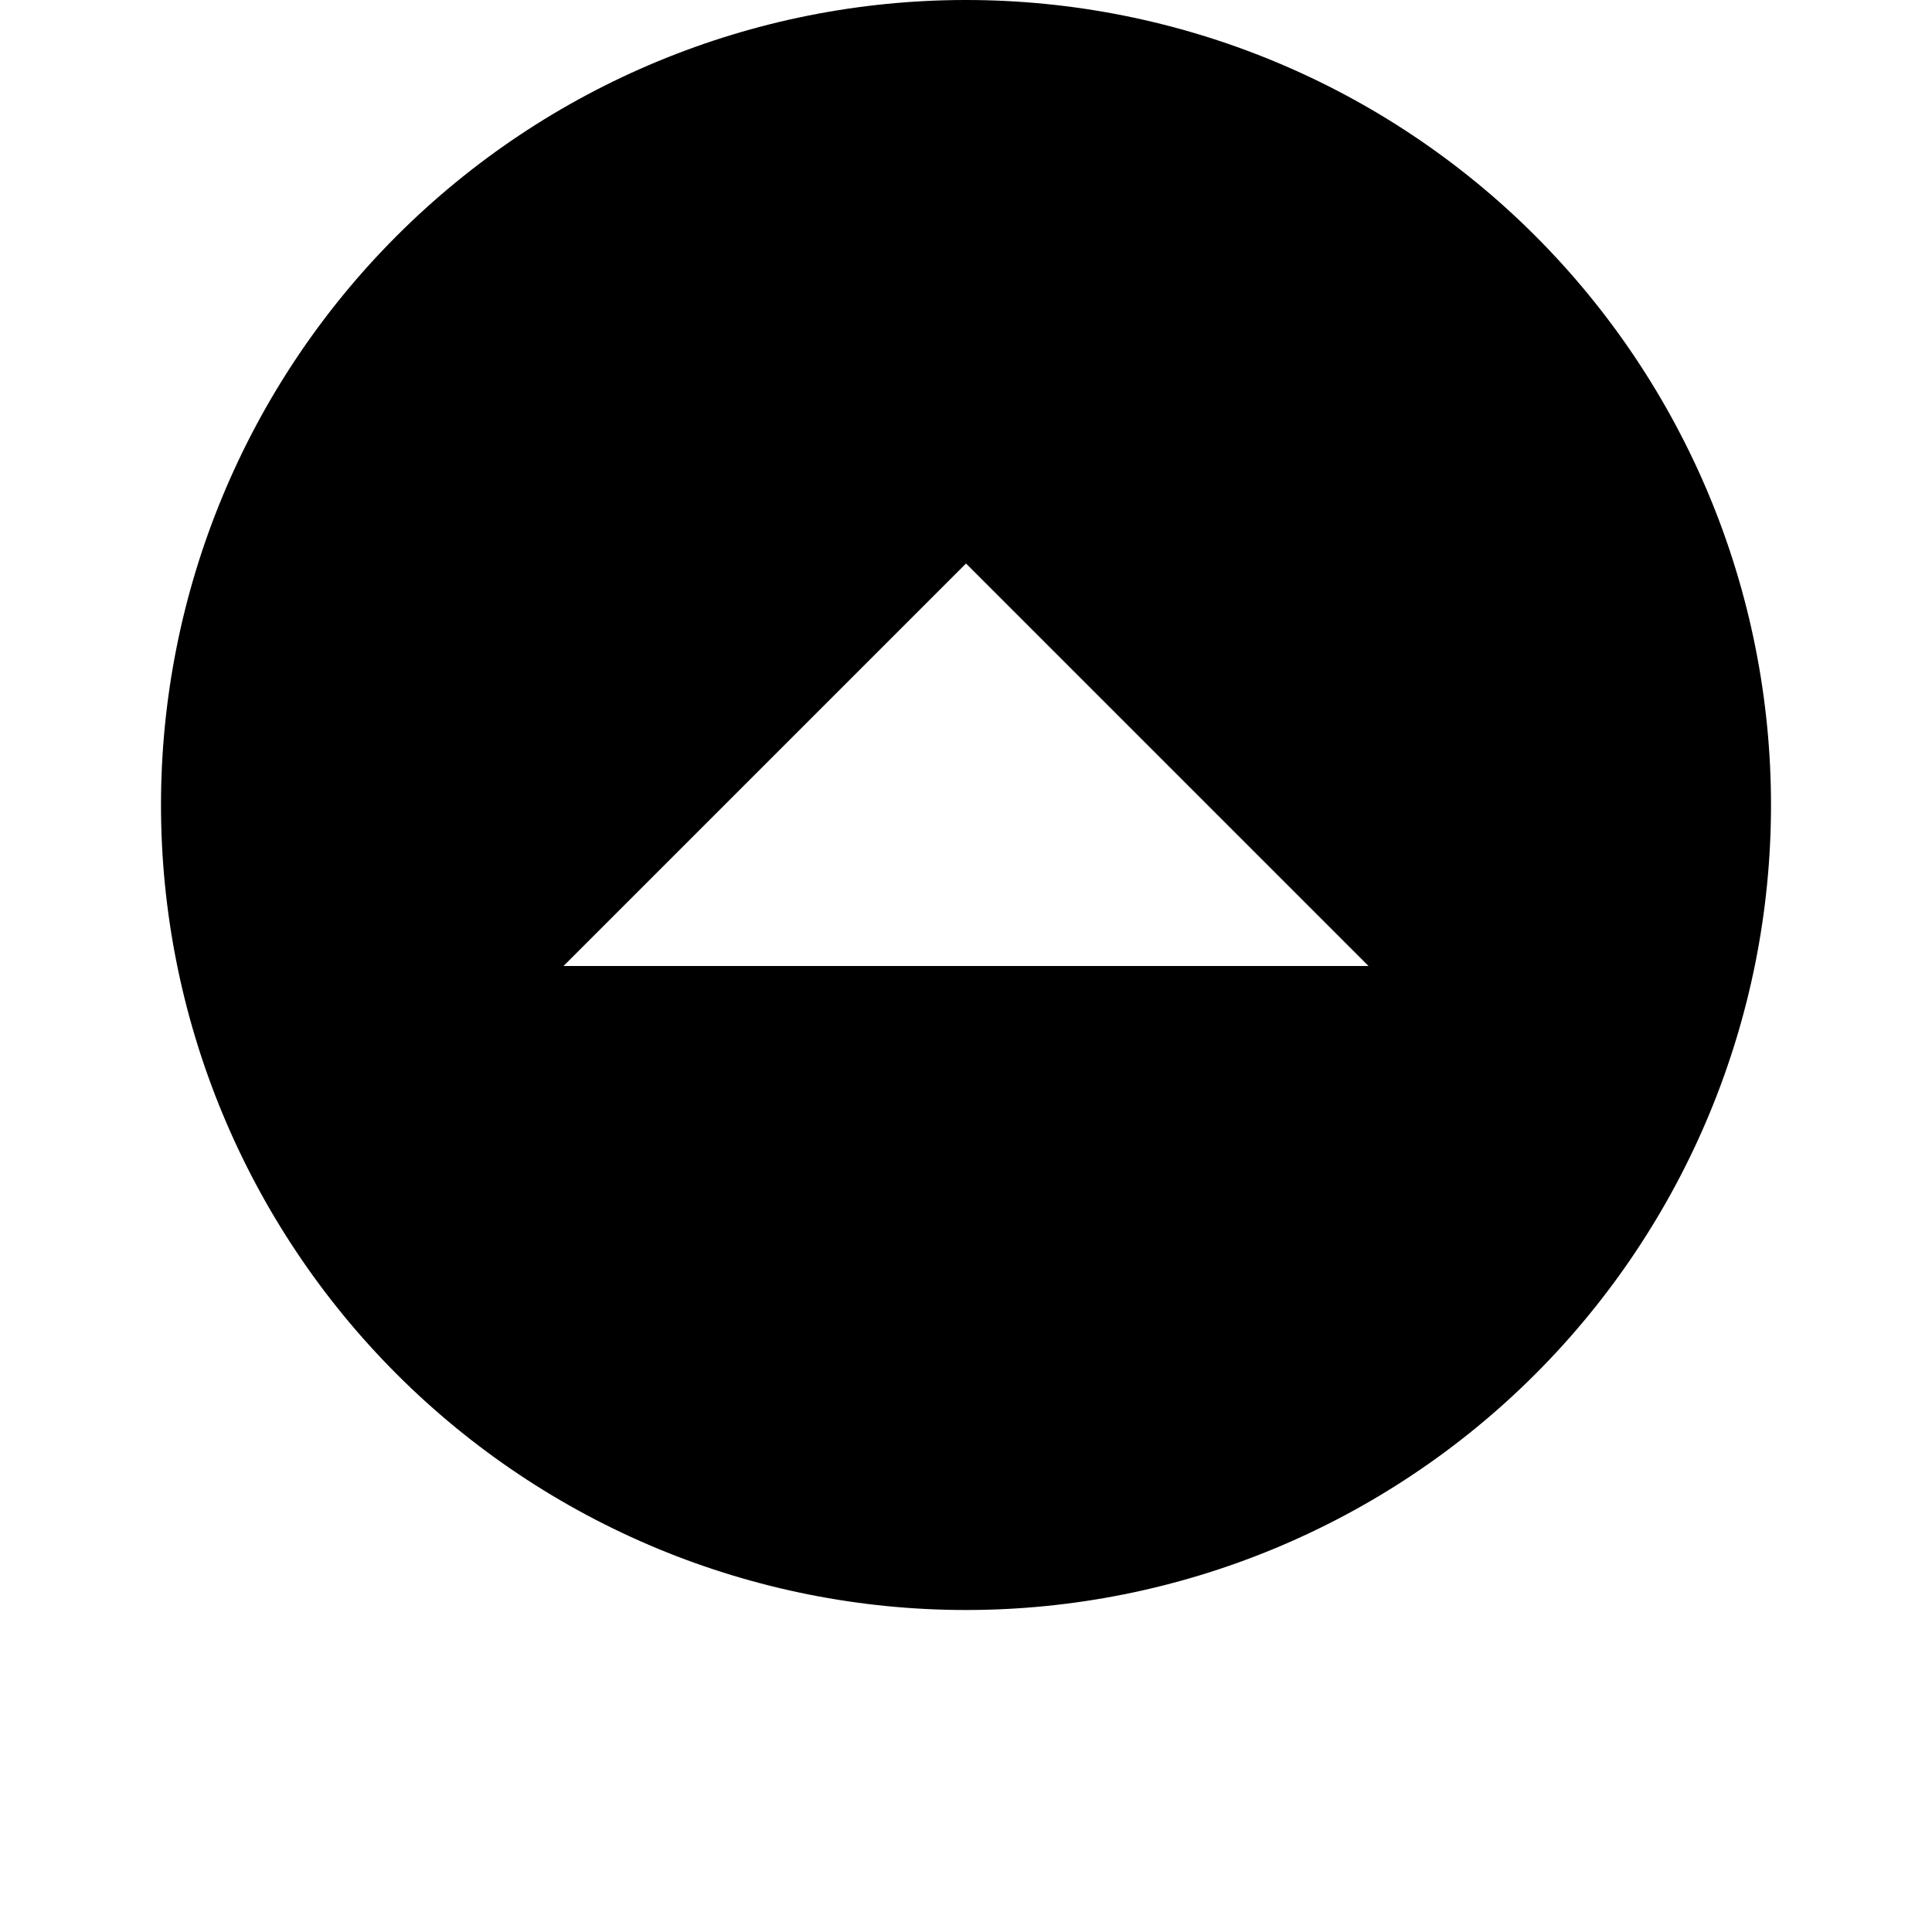
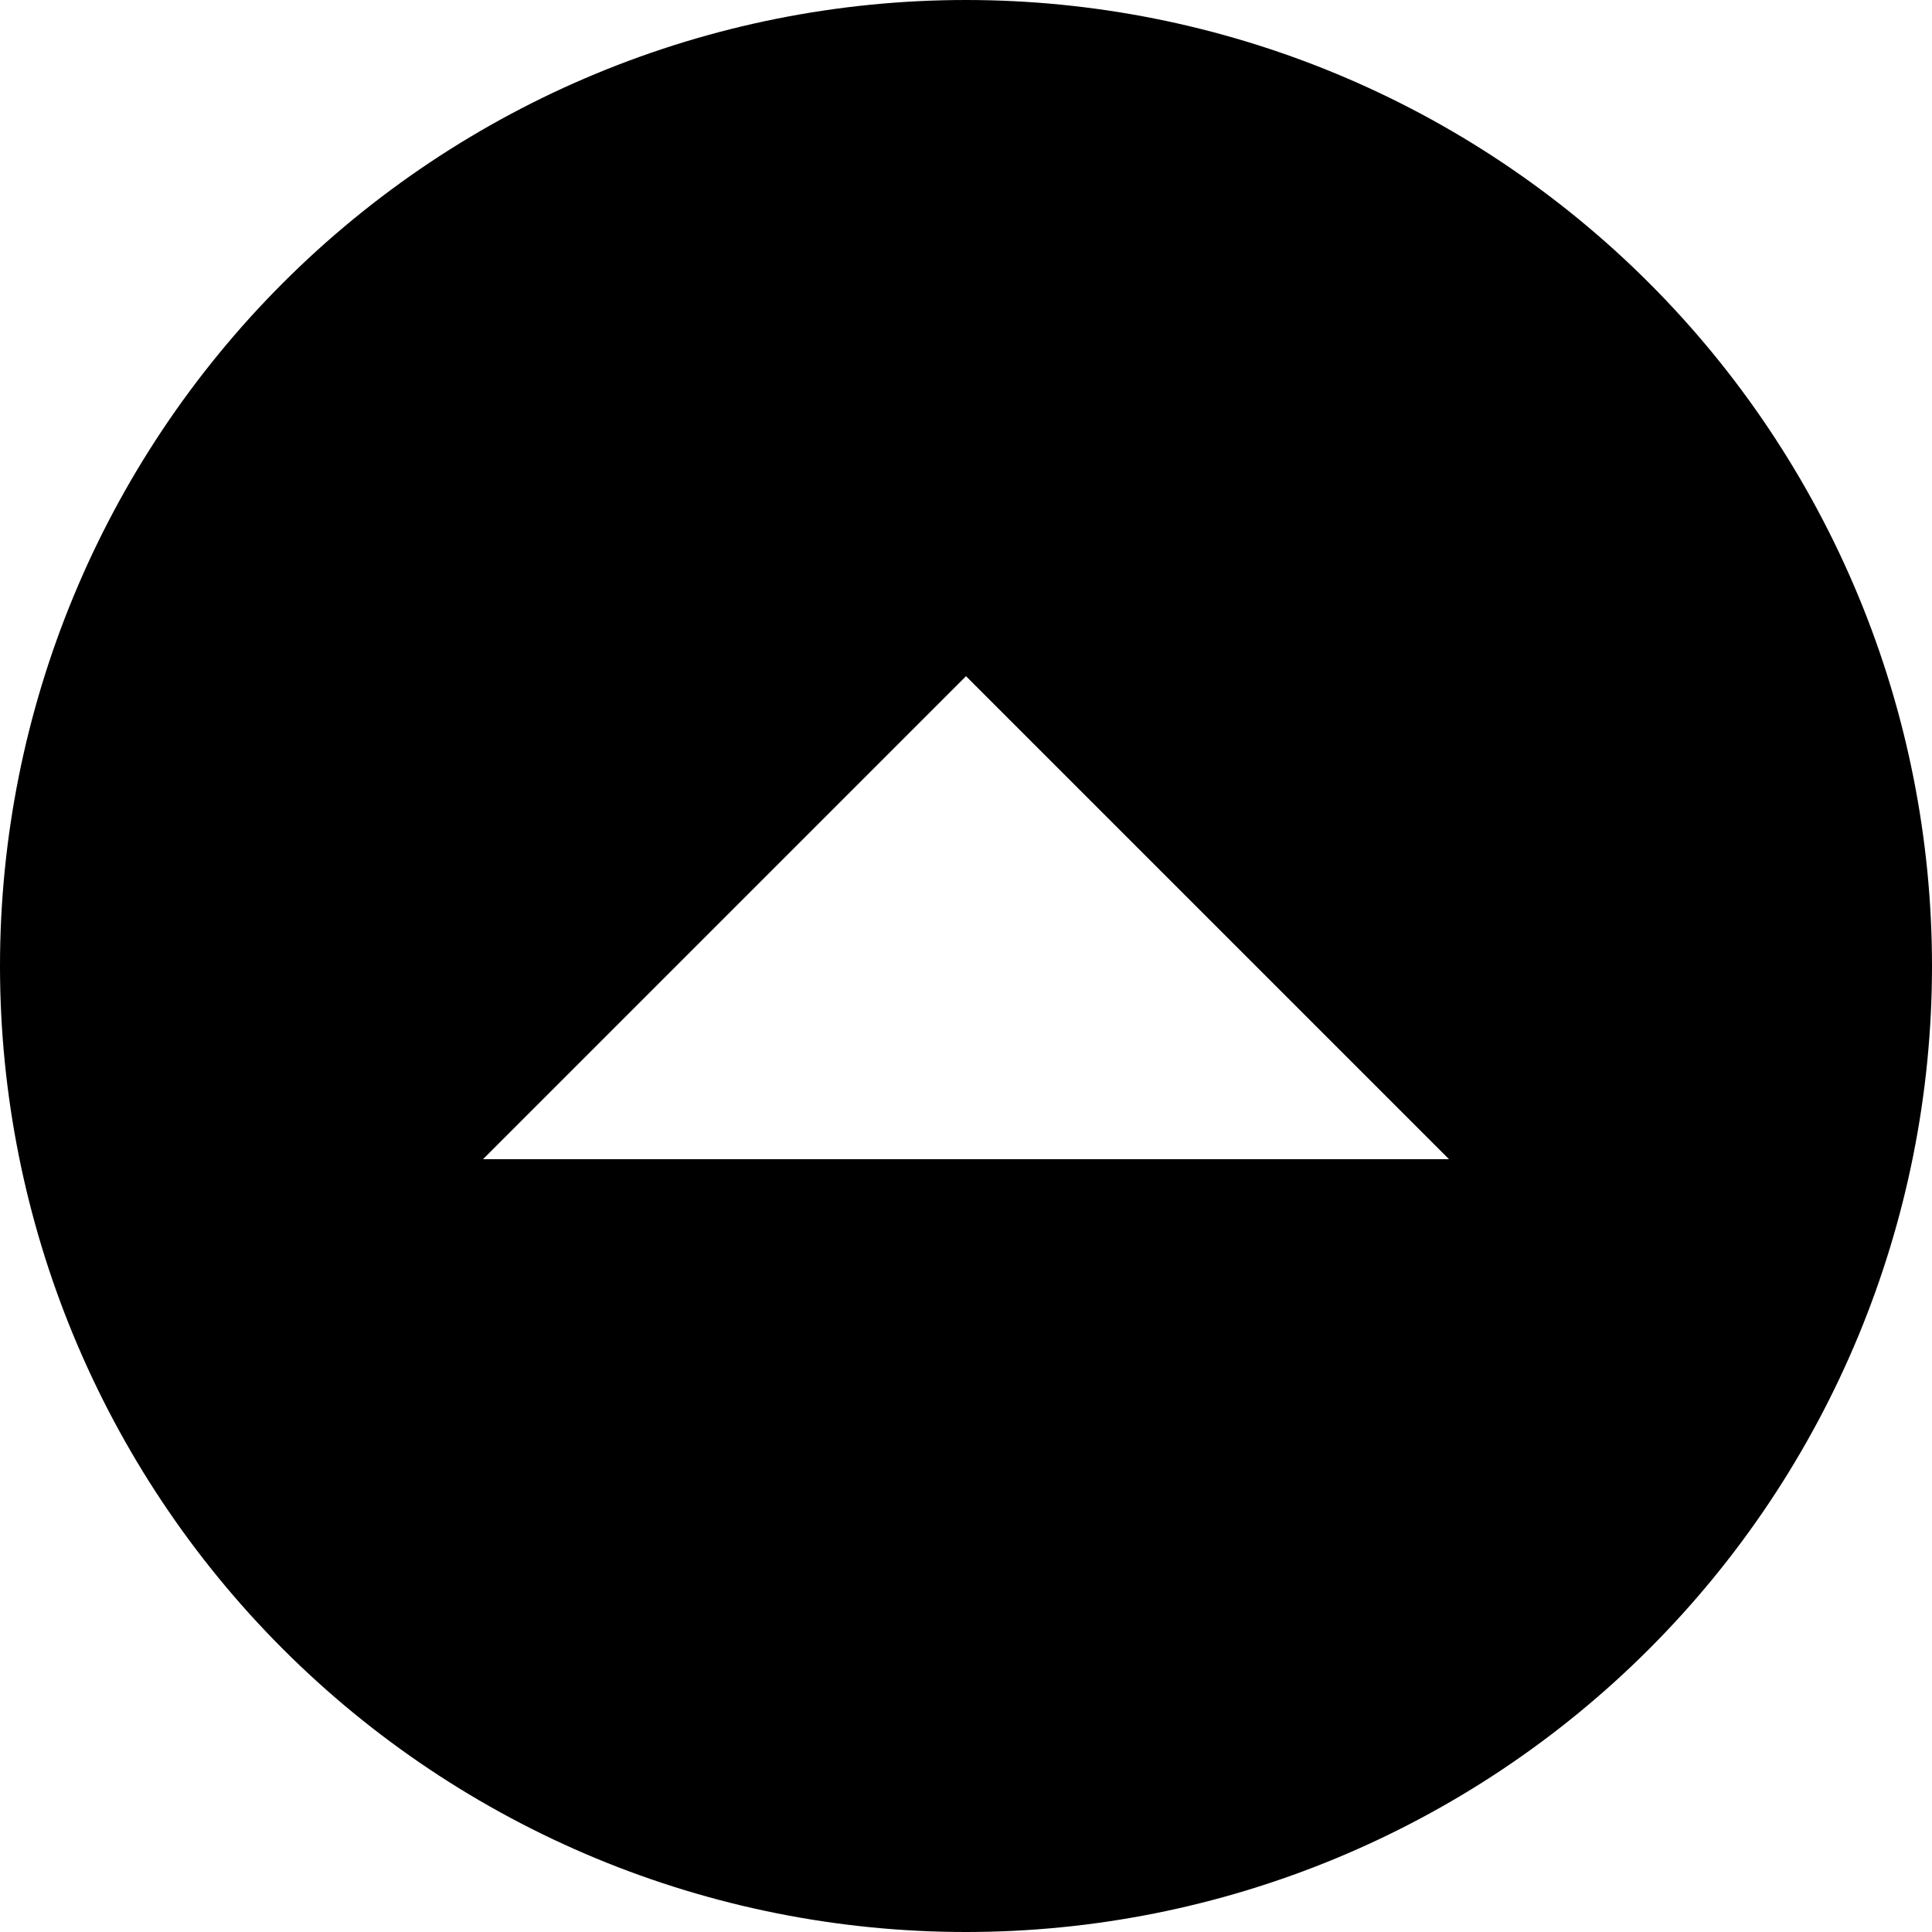
- <svg xmlns="http://www.w3.org/2000/svg" width="20" height="20" viewBox="0 0 40 48" fill="none">
+ <svg xmlns="http://www.w3.org/2000/svg" width="16" height="16" viewBox="0 0 40 40" fill="none">
  <path d="M20 40C17.374 40 14.773 39.483 12.346 38.478C9.92 37.472 7.715 35.999 5.858 34.142C2.107 30.391 0 25.304 0 20C0 14.696 2.107 9.609 5.858 5.858C9.609 2.107 14.696 0 20 0C22.626 0 25.227 0.517 27.654 1.522C30.08 2.527 32.285 4.001 34.142 5.858C35.999 7.715 37.472 9.92 38.478 12.346C39.483 14.773 40 17.374 40 20C40 25.304 37.893 30.391 34.142 34.142C30.391 37.893 25.304 40 20 40ZM30 24L20 14L10 24H30Z" fill="black" />
</svg>
